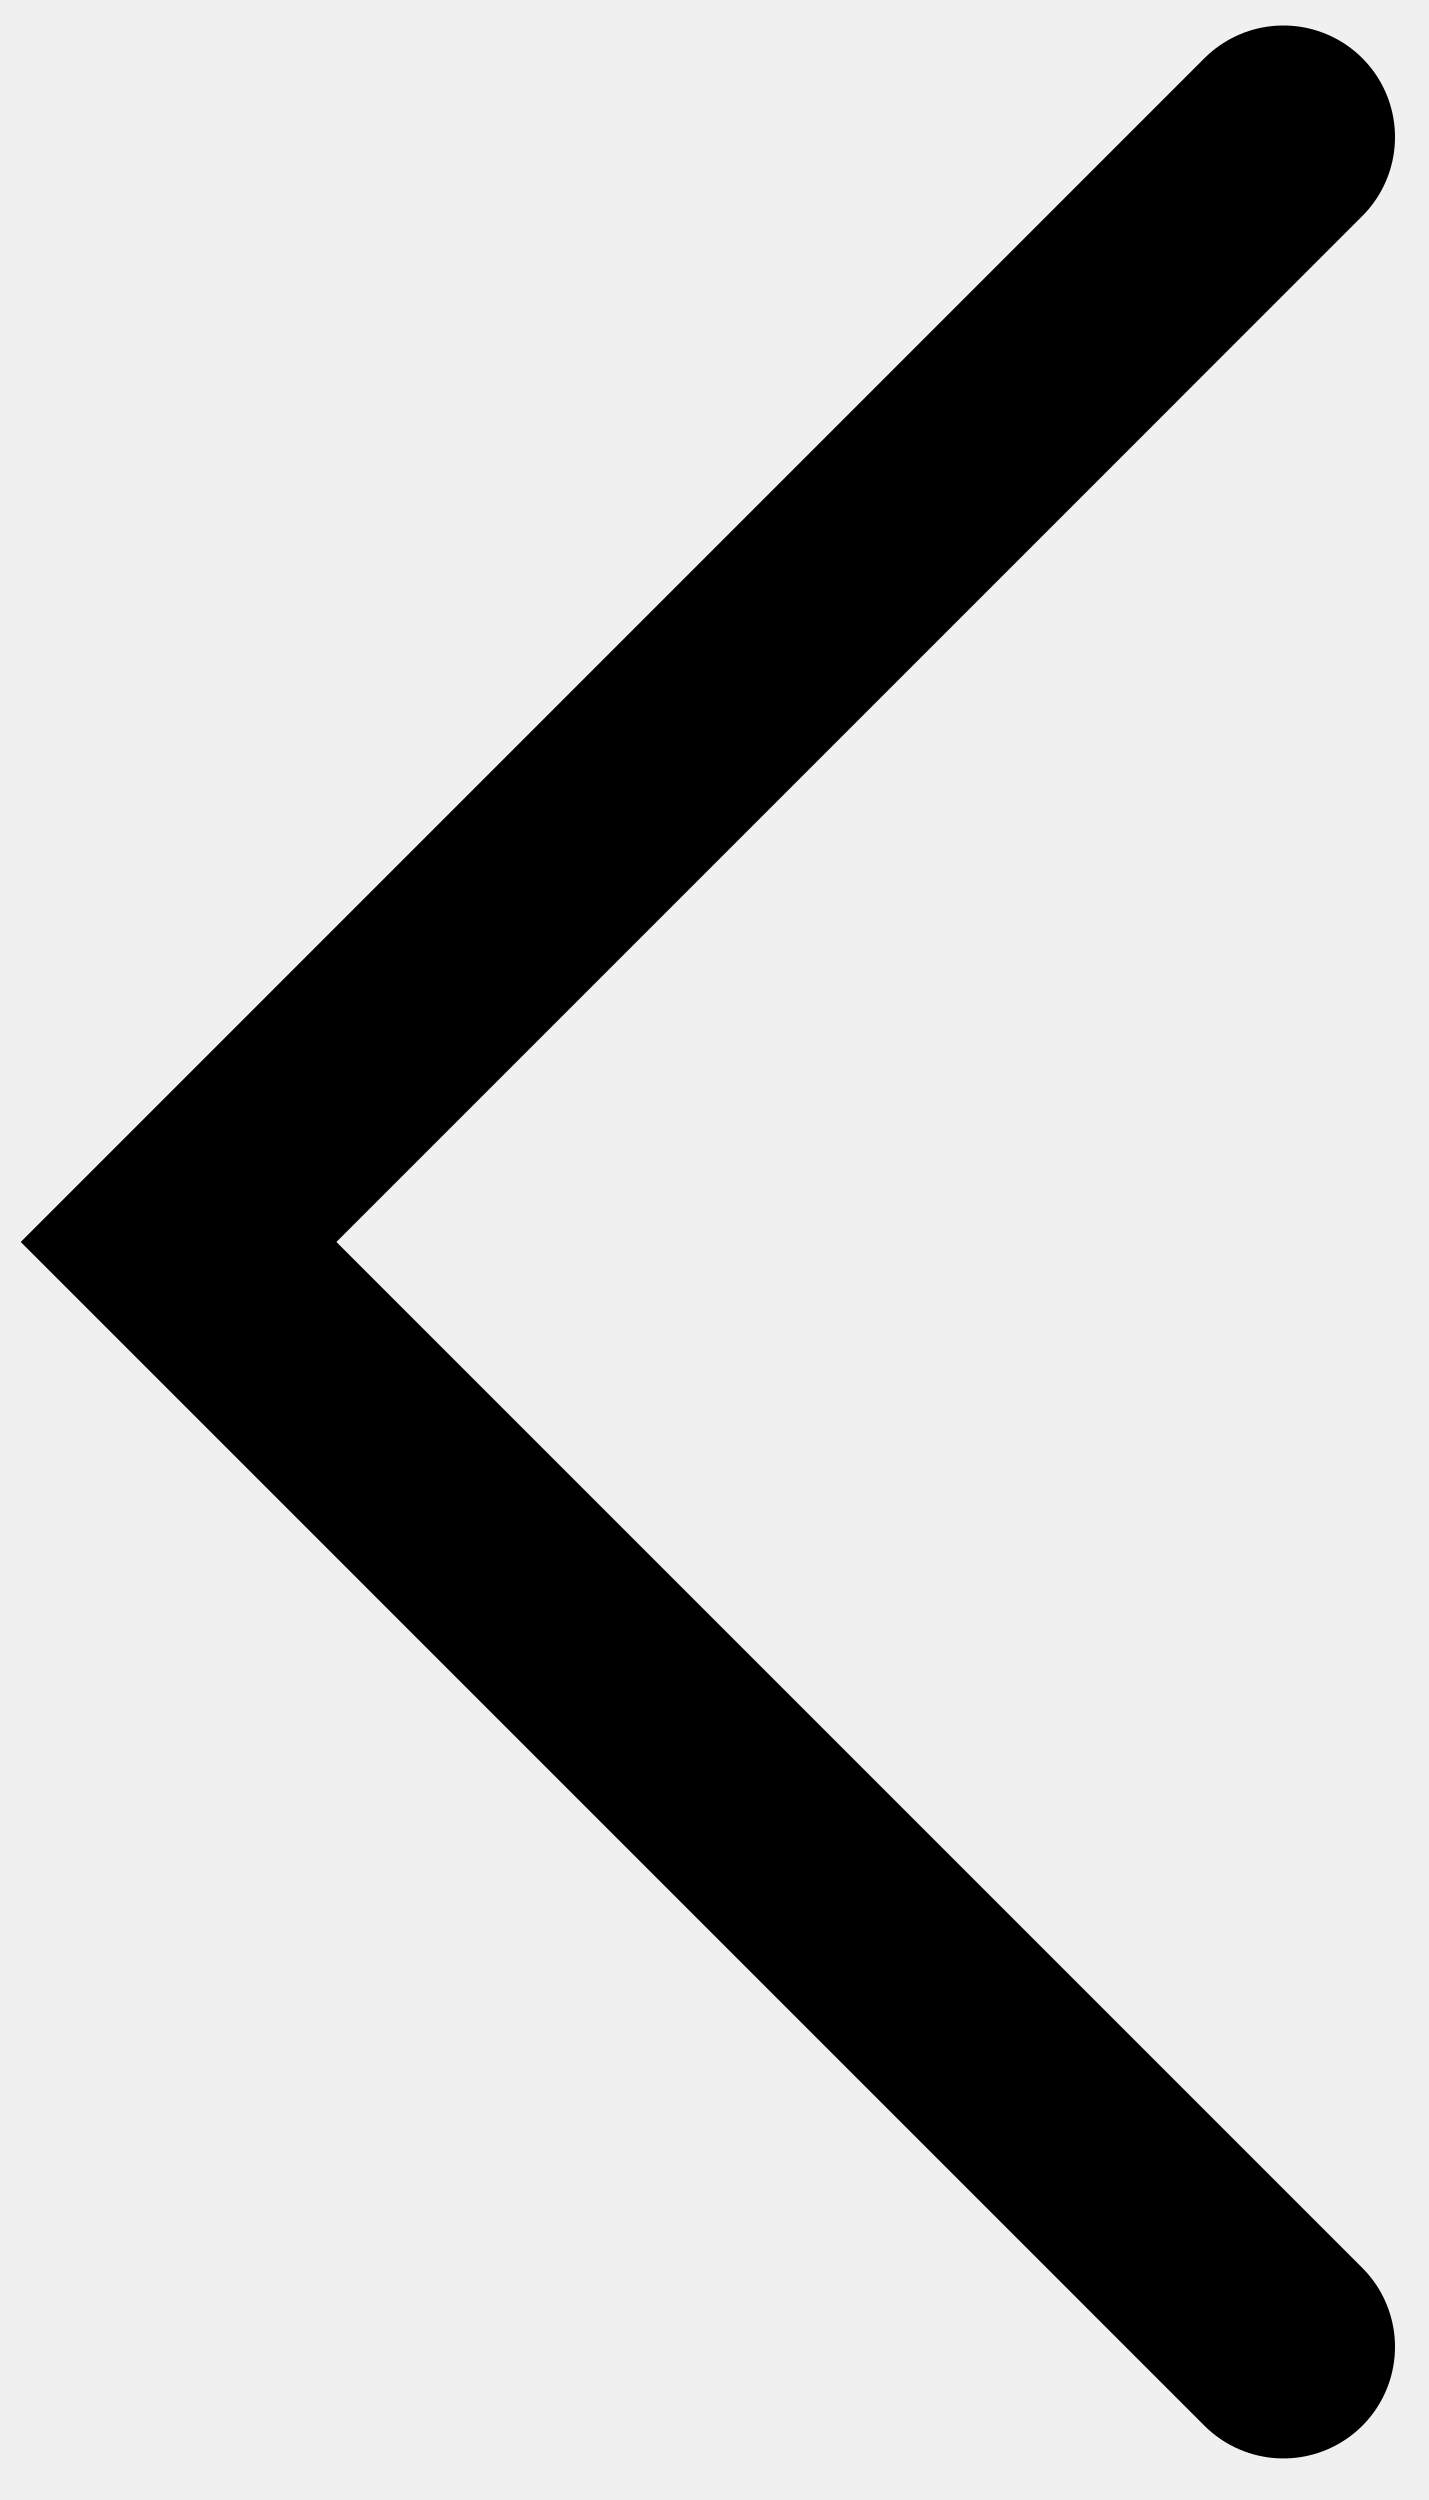
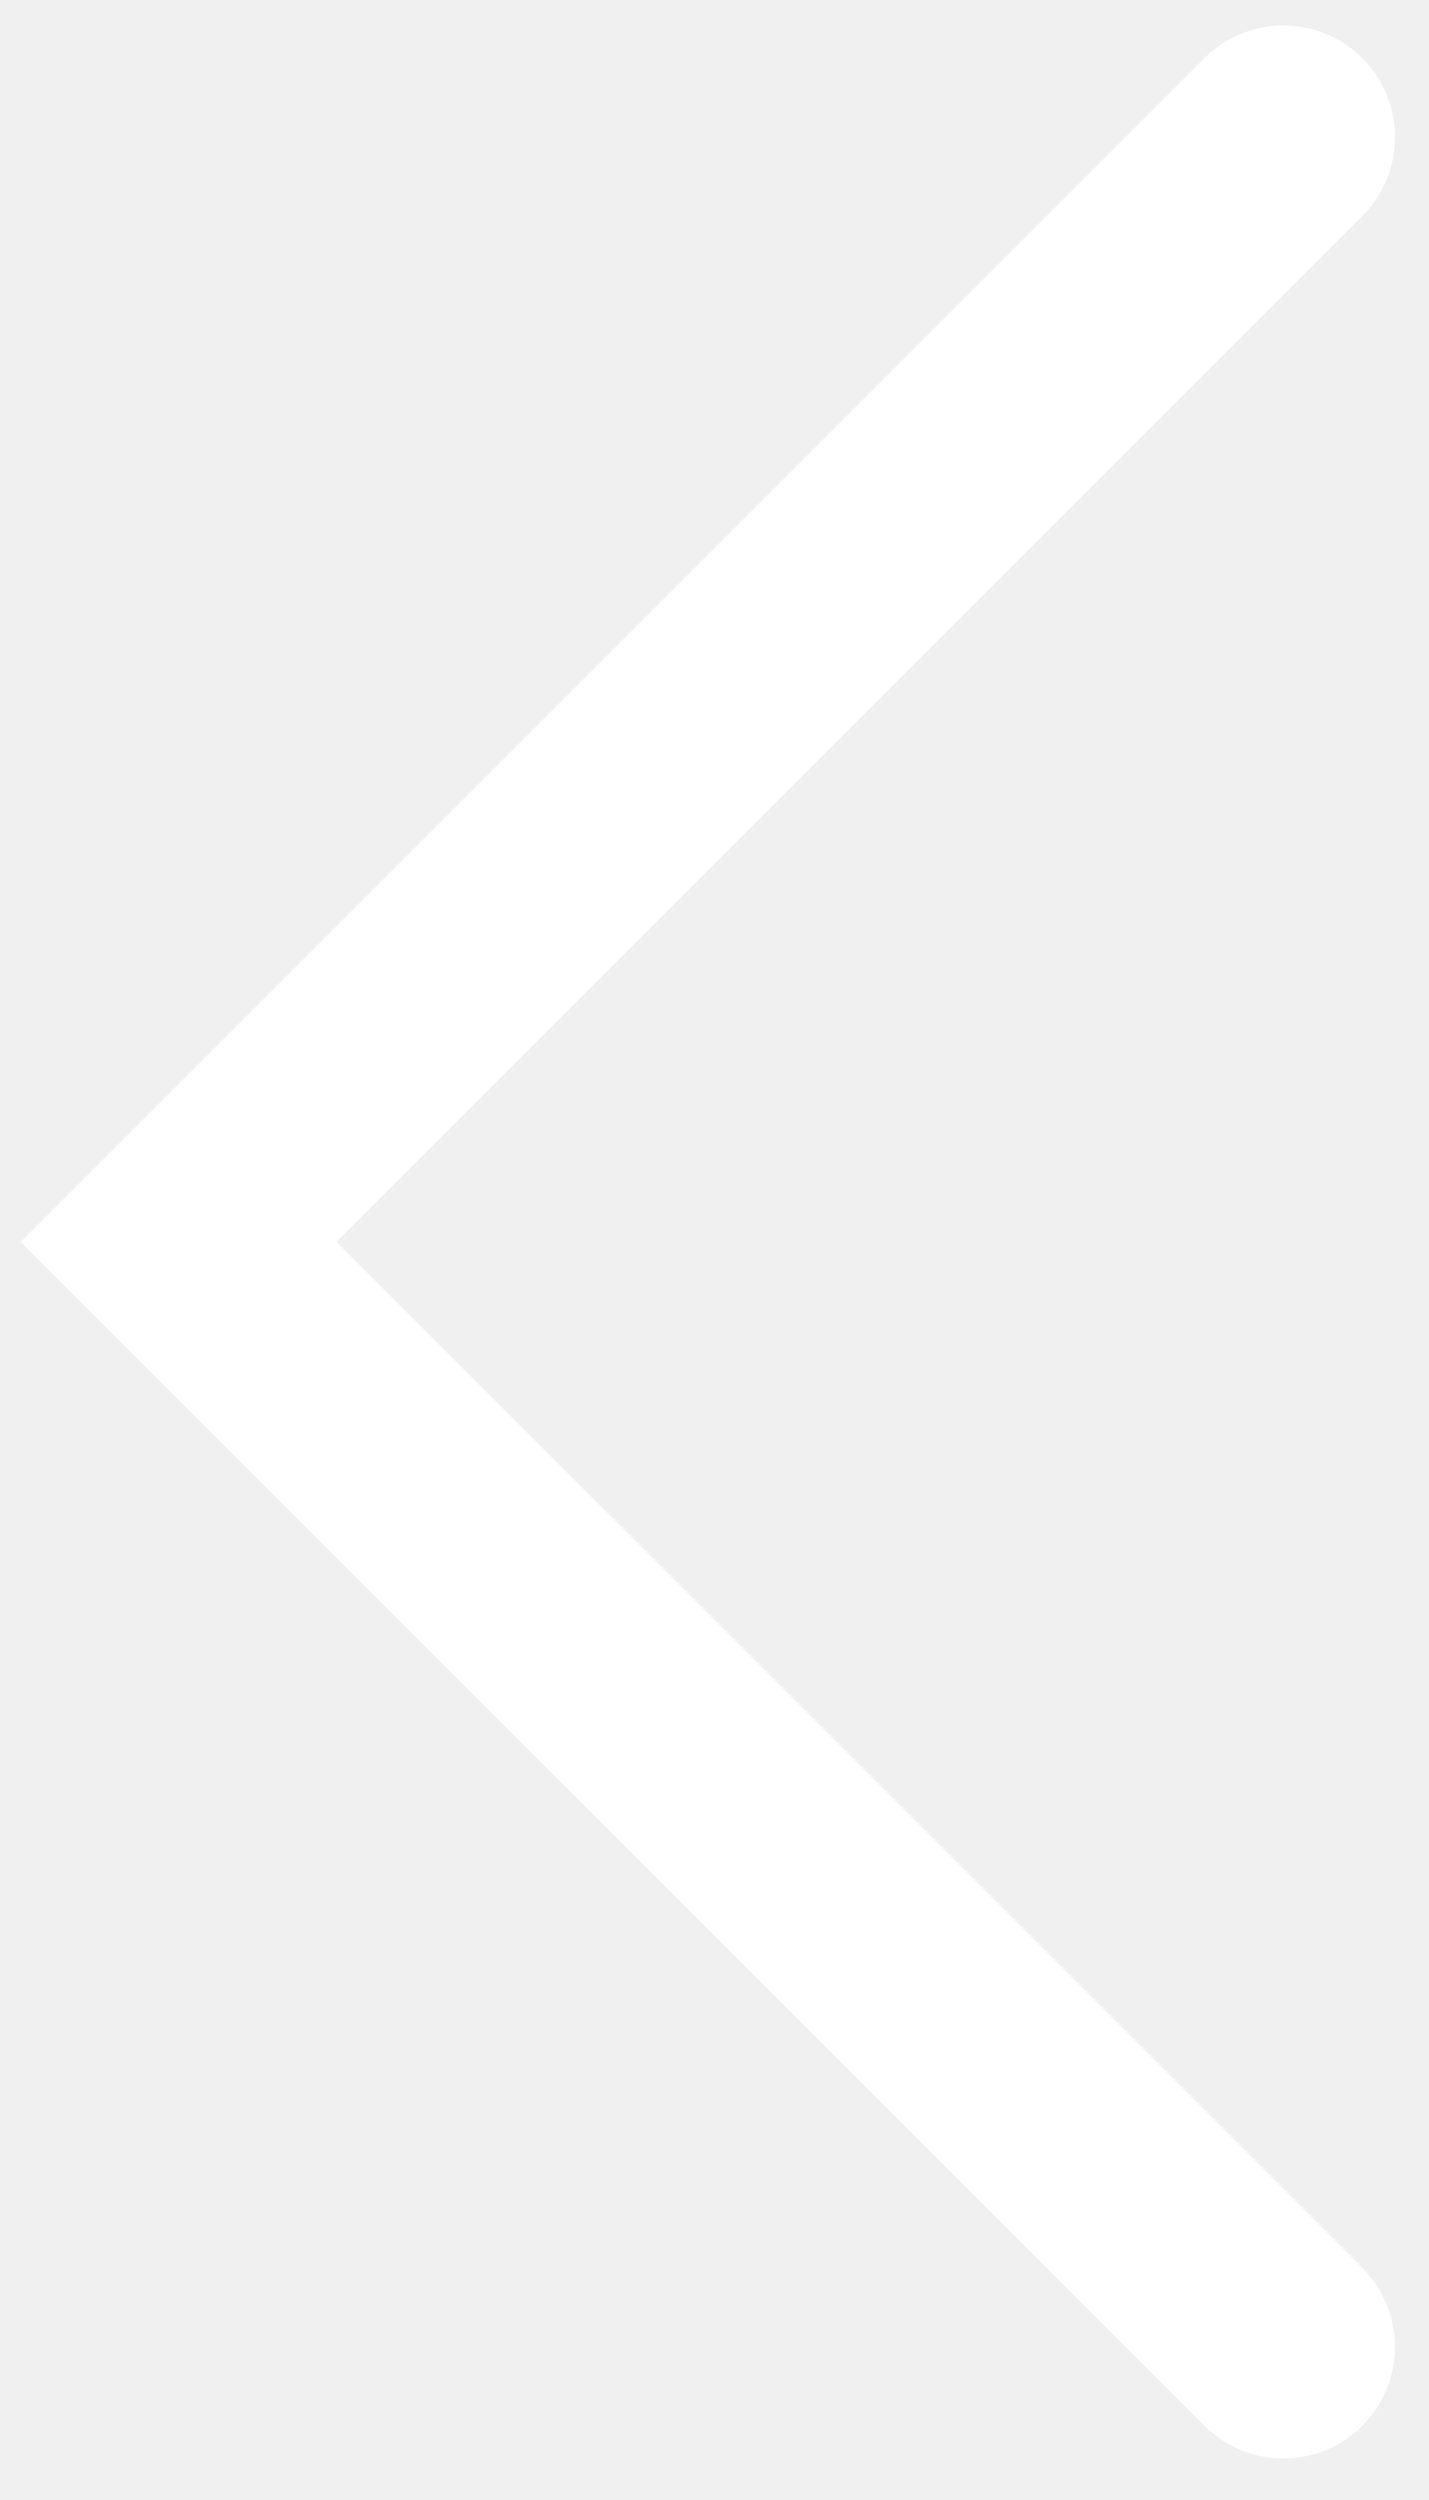
<svg xmlns="http://www.w3.org/2000/svg" width="32" height="56" viewBox="0 0 32 56" fill="none">
-   <path d="M28.748 52.569L4 27.82L28.748 3.071" stroke="black" stroke-width="5" stroke-linecap="round" />
+   <path d="M28.748 52.569L4 27.82L28.748 3.071" stroke="white" stroke-width="5" stroke-linecap="round" />
</svg>
